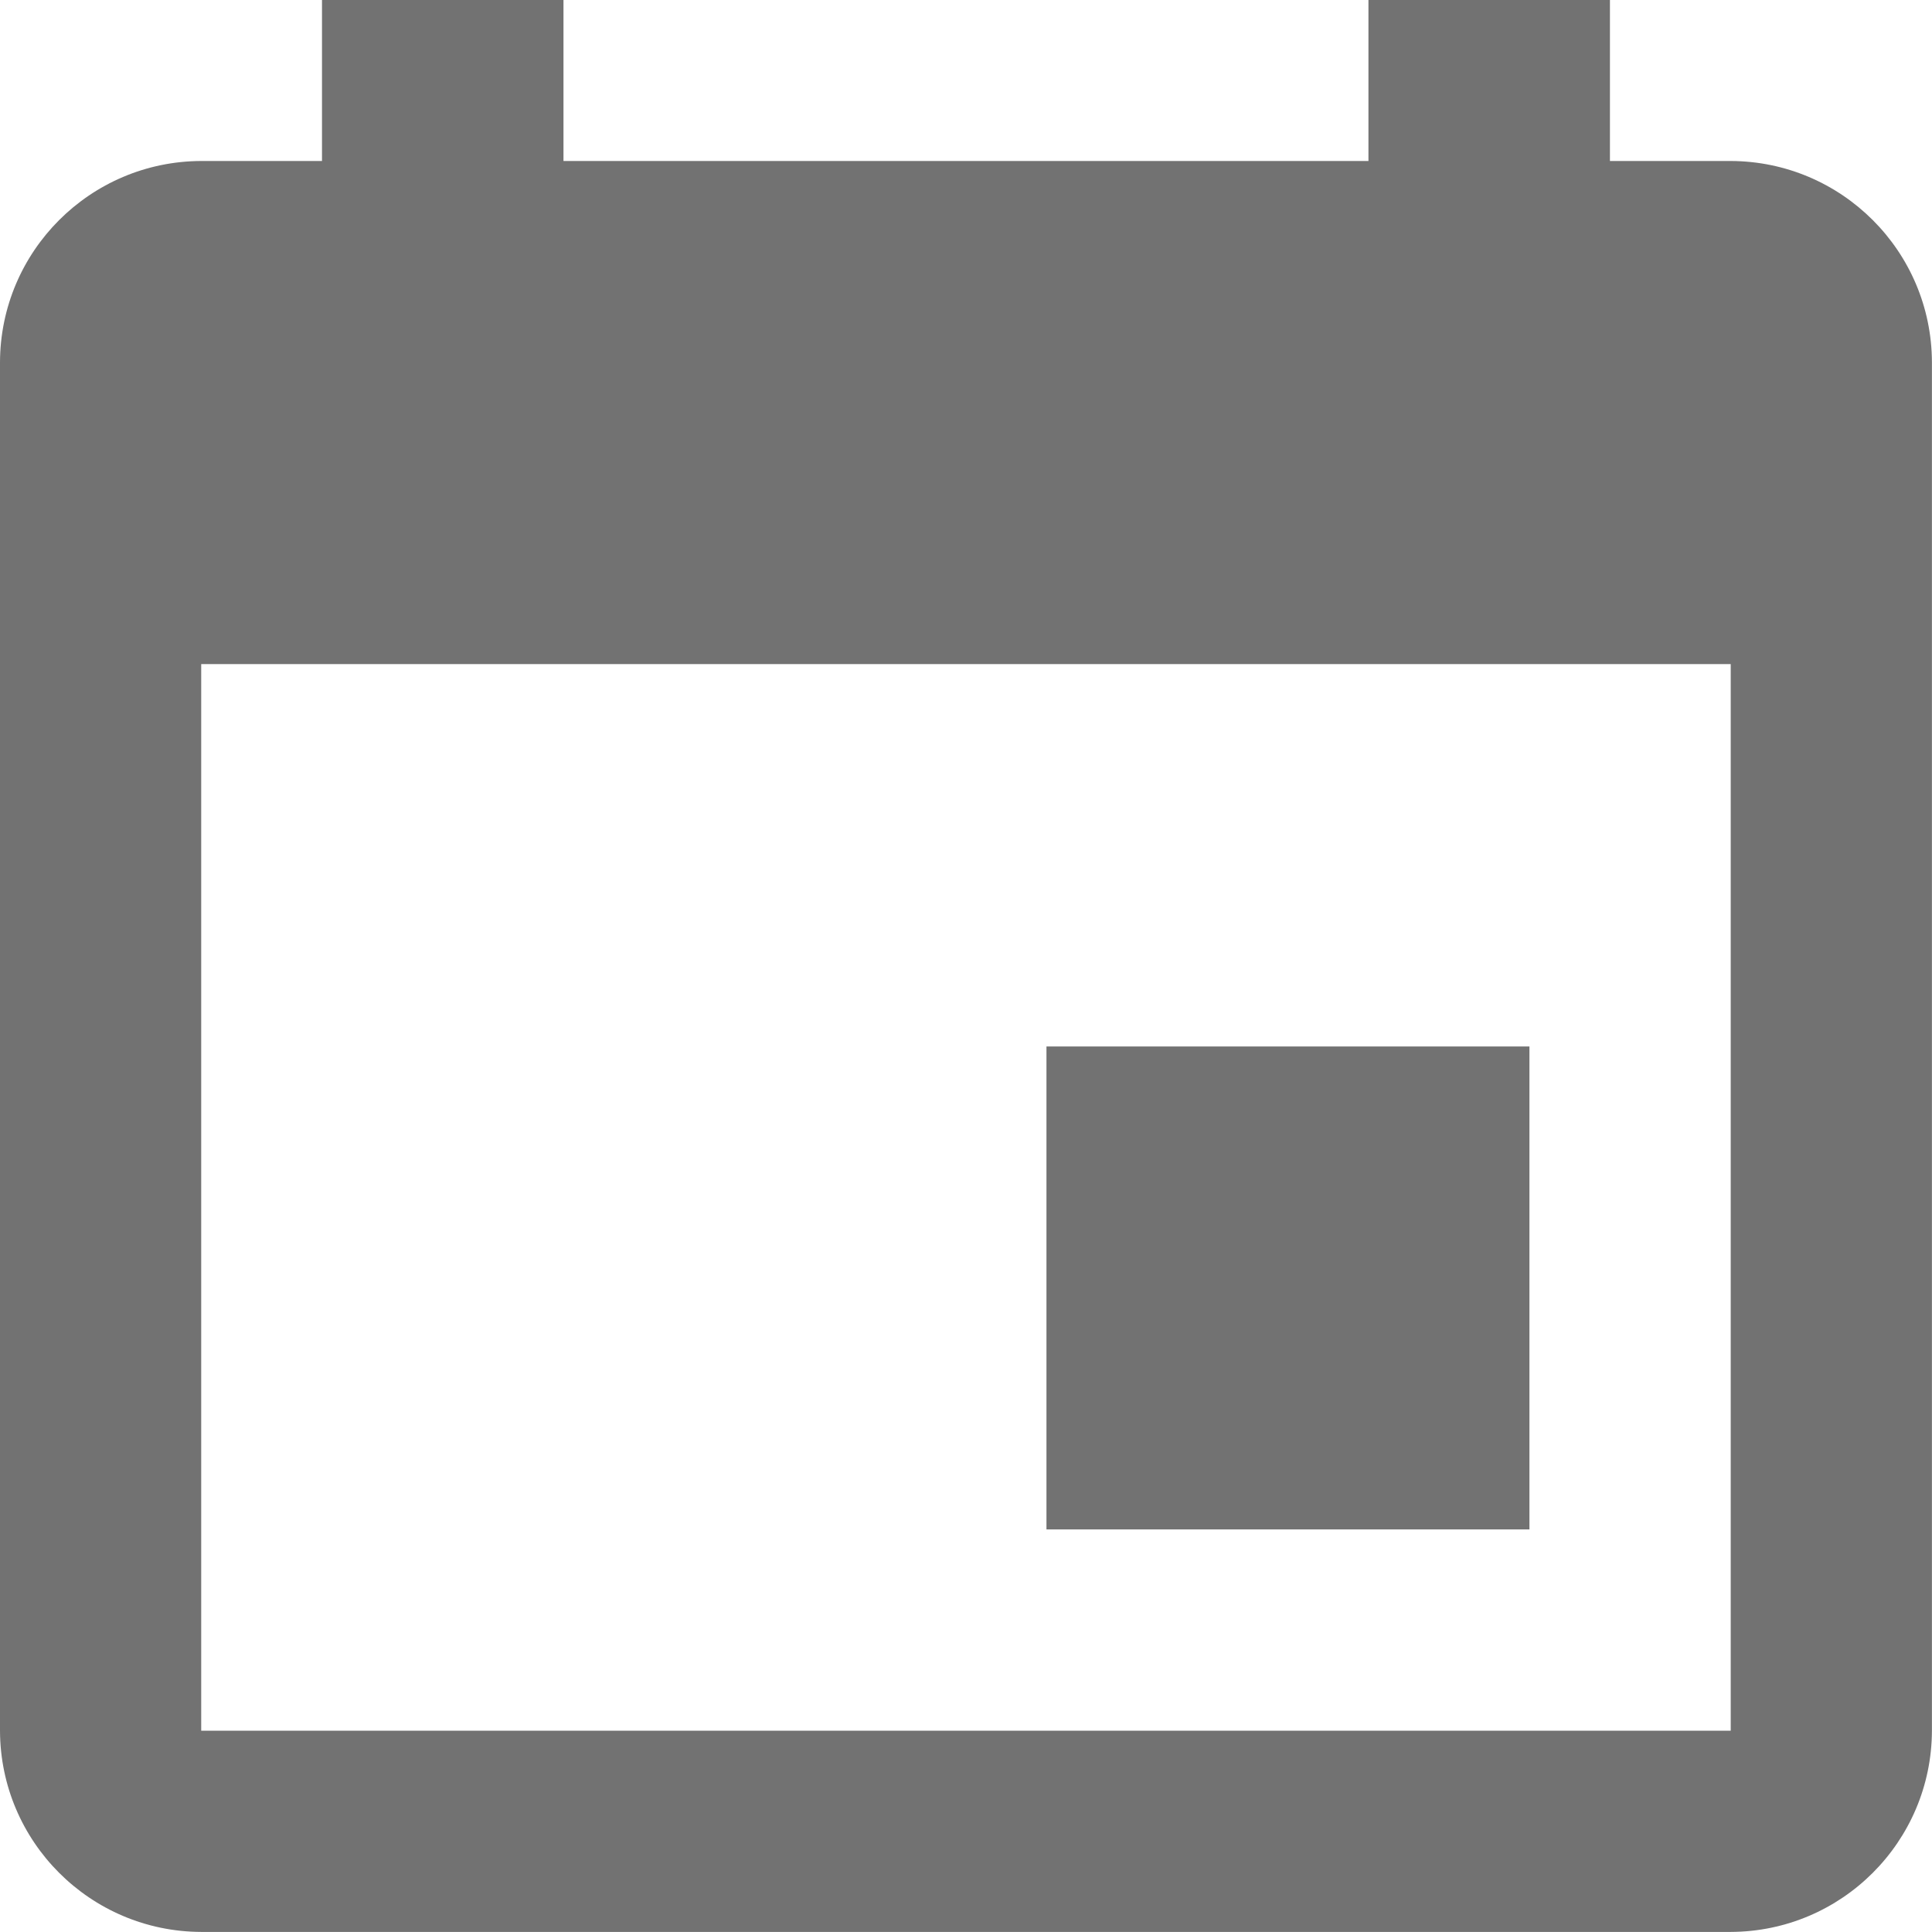
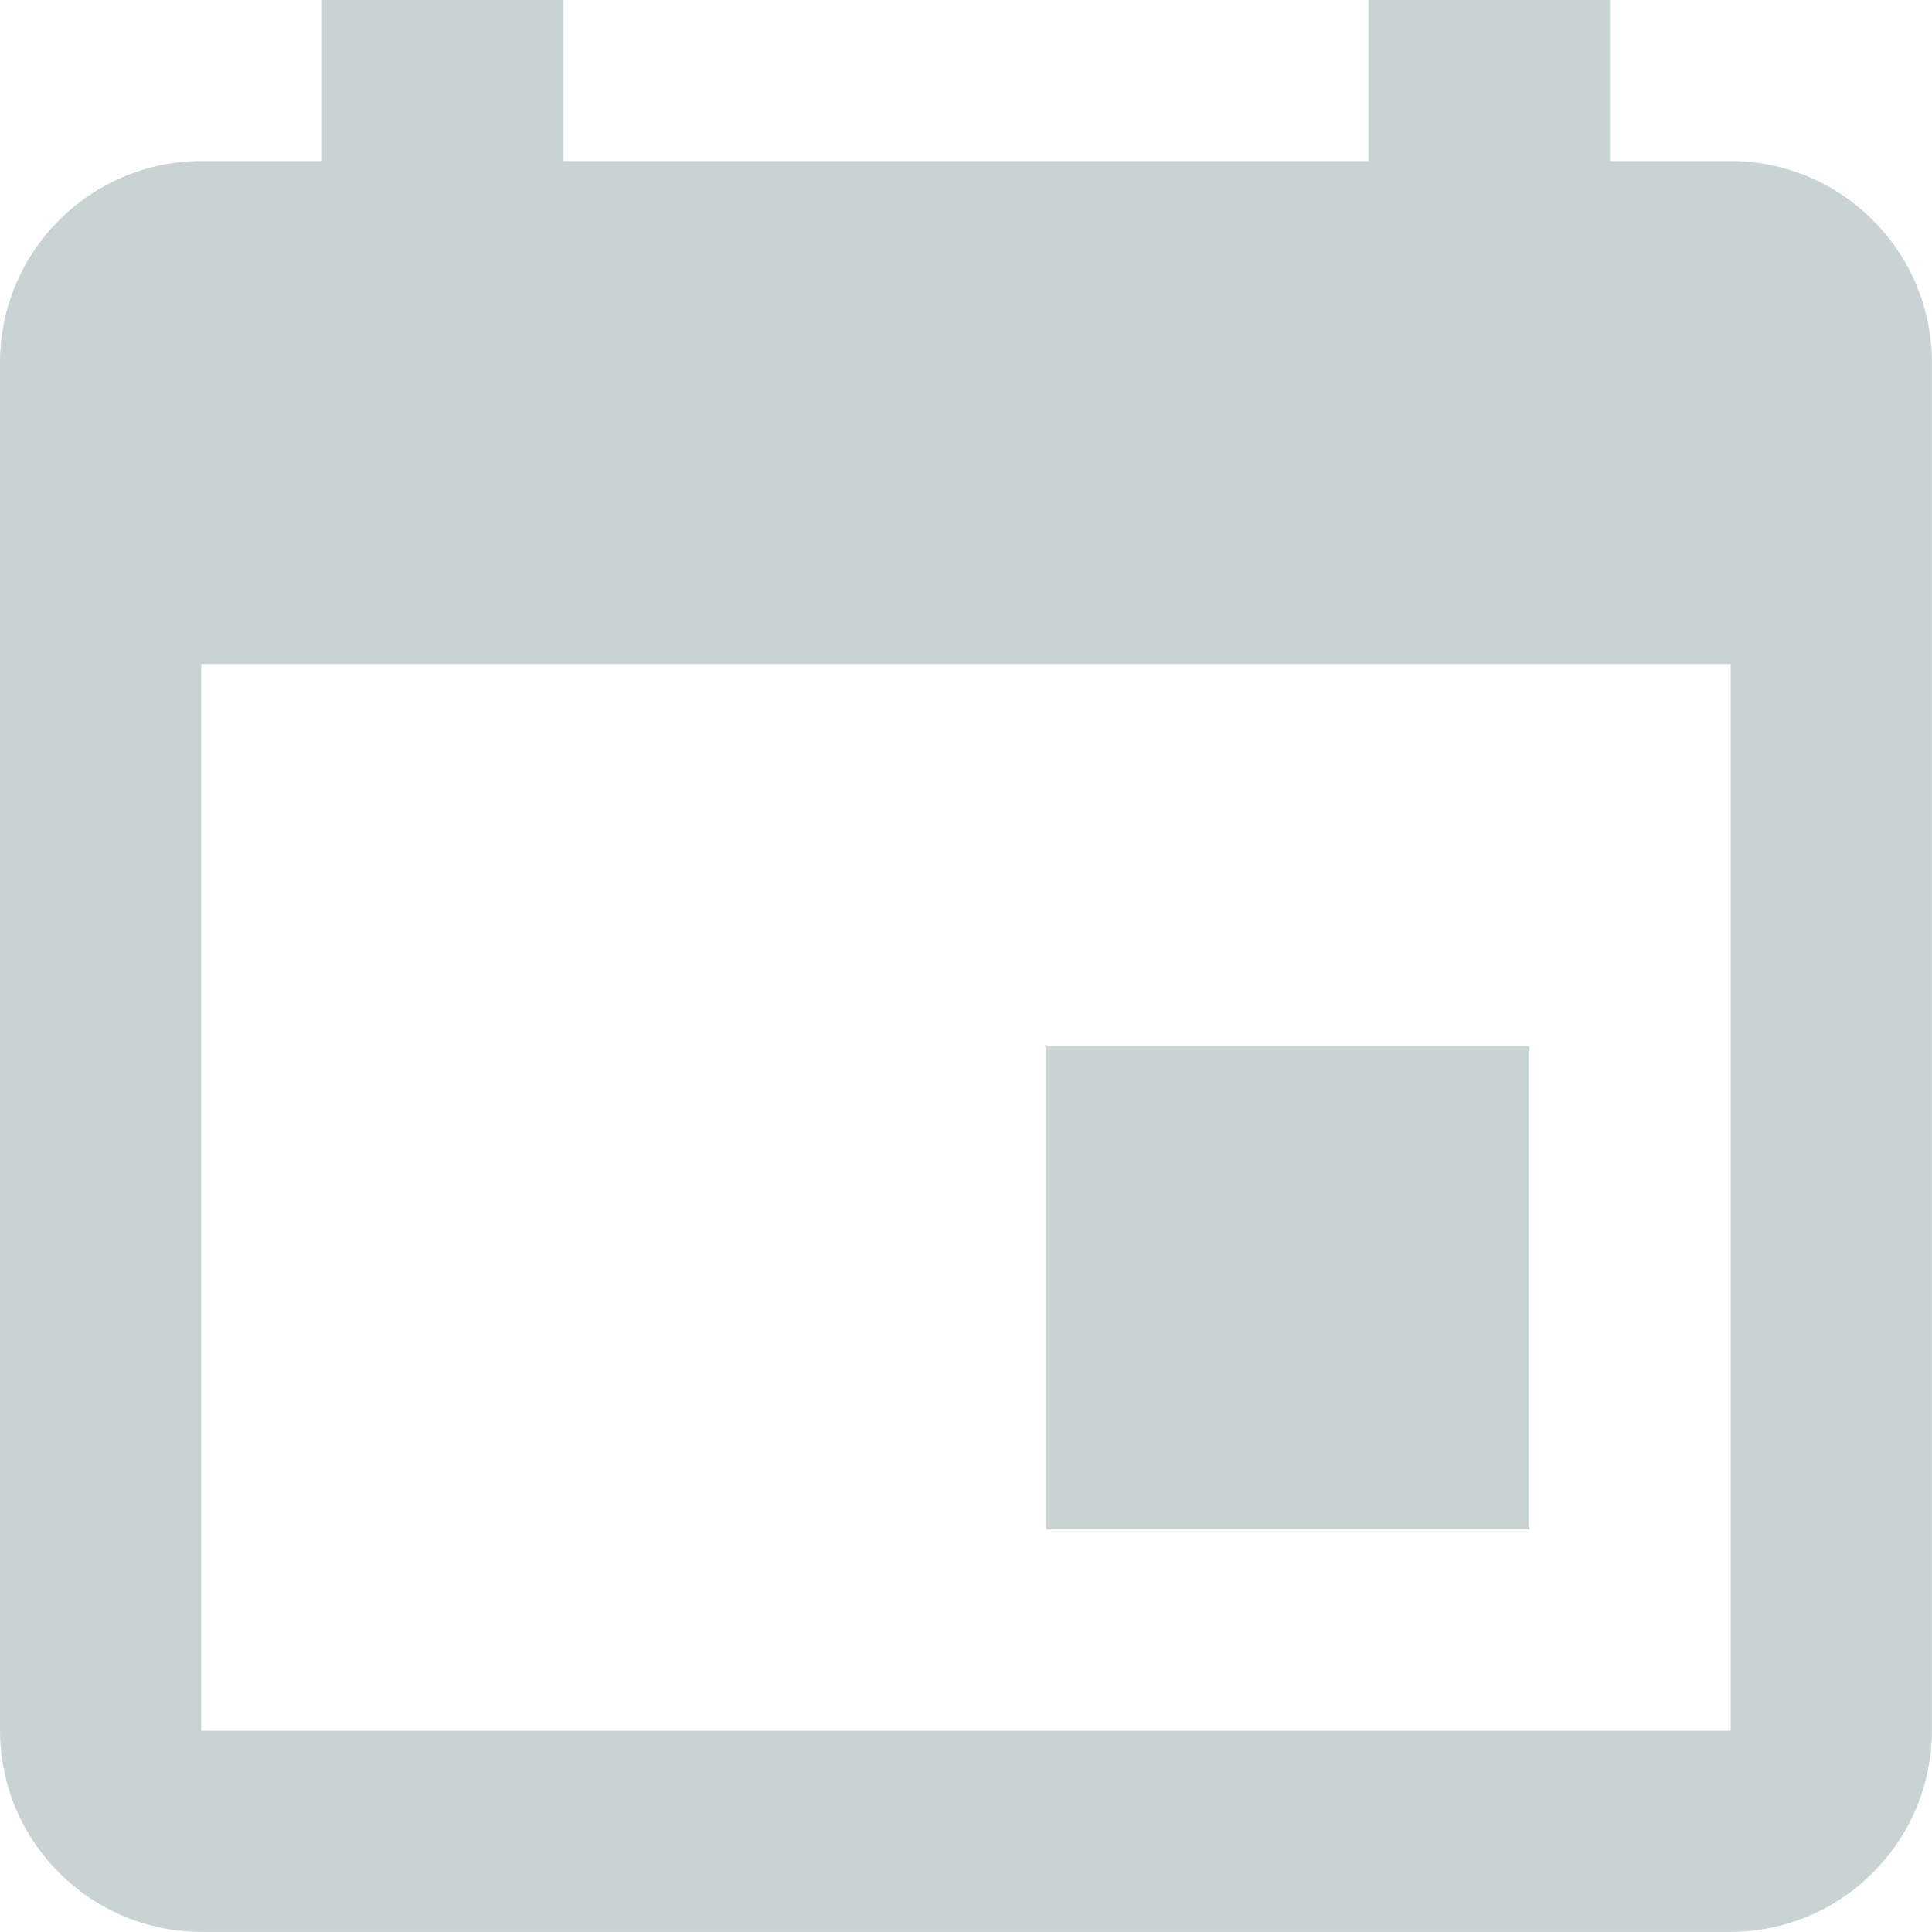
<svg xmlns="http://www.w3.org/2000/svg" width="27.001" height="27" viewBox="0 0 27.001 27">
-   <path id="Icon_ionic-md-calendar" data-name="Icon ionic-md-calendar" d="M25.875,19.125h-6.75v6.75h6.75ZM23.625,4.5V6.75H12.375V4.5H9V6.75H7.312A2.821,2.821,0,0,0,4.5,9.563V28.688A2.821,2.821,0,0,0,7.312,31.5H28.688A2.821,2.821,0,0,0,31.5,28.688V9.563A2.821,2.821,0,0,0,28.688,6.75H27V4.5Zm5.063,24.188H7.312V13.781H28.688Z" transform="translate(-4.5 -4.5)" fill="#727272" />
+   <path id="Icon_ionic-md-calendar" data-name="Icon ionic-md-calendar" d="M25.875,19.125h-6.75v6.75h6.75ZM23.625,4.5V6.75H12.375V4.5H9V6.75H7.312A2.821,2.821,0,0,0,4.5,9.563V28.688A2.821,2.821,0,0,0,7.312,31.5H28.688A2.821,2.821,0,0,0,31.5,28.688V9.563A2.821,2.821,0,0,0,28.688,6.75H27V4.5Zm5.063,24.188H7.312V13.781H28.688Z" transform="translate(-4.5 -4.5)" fill="#c9d3d3" />
</svg>
